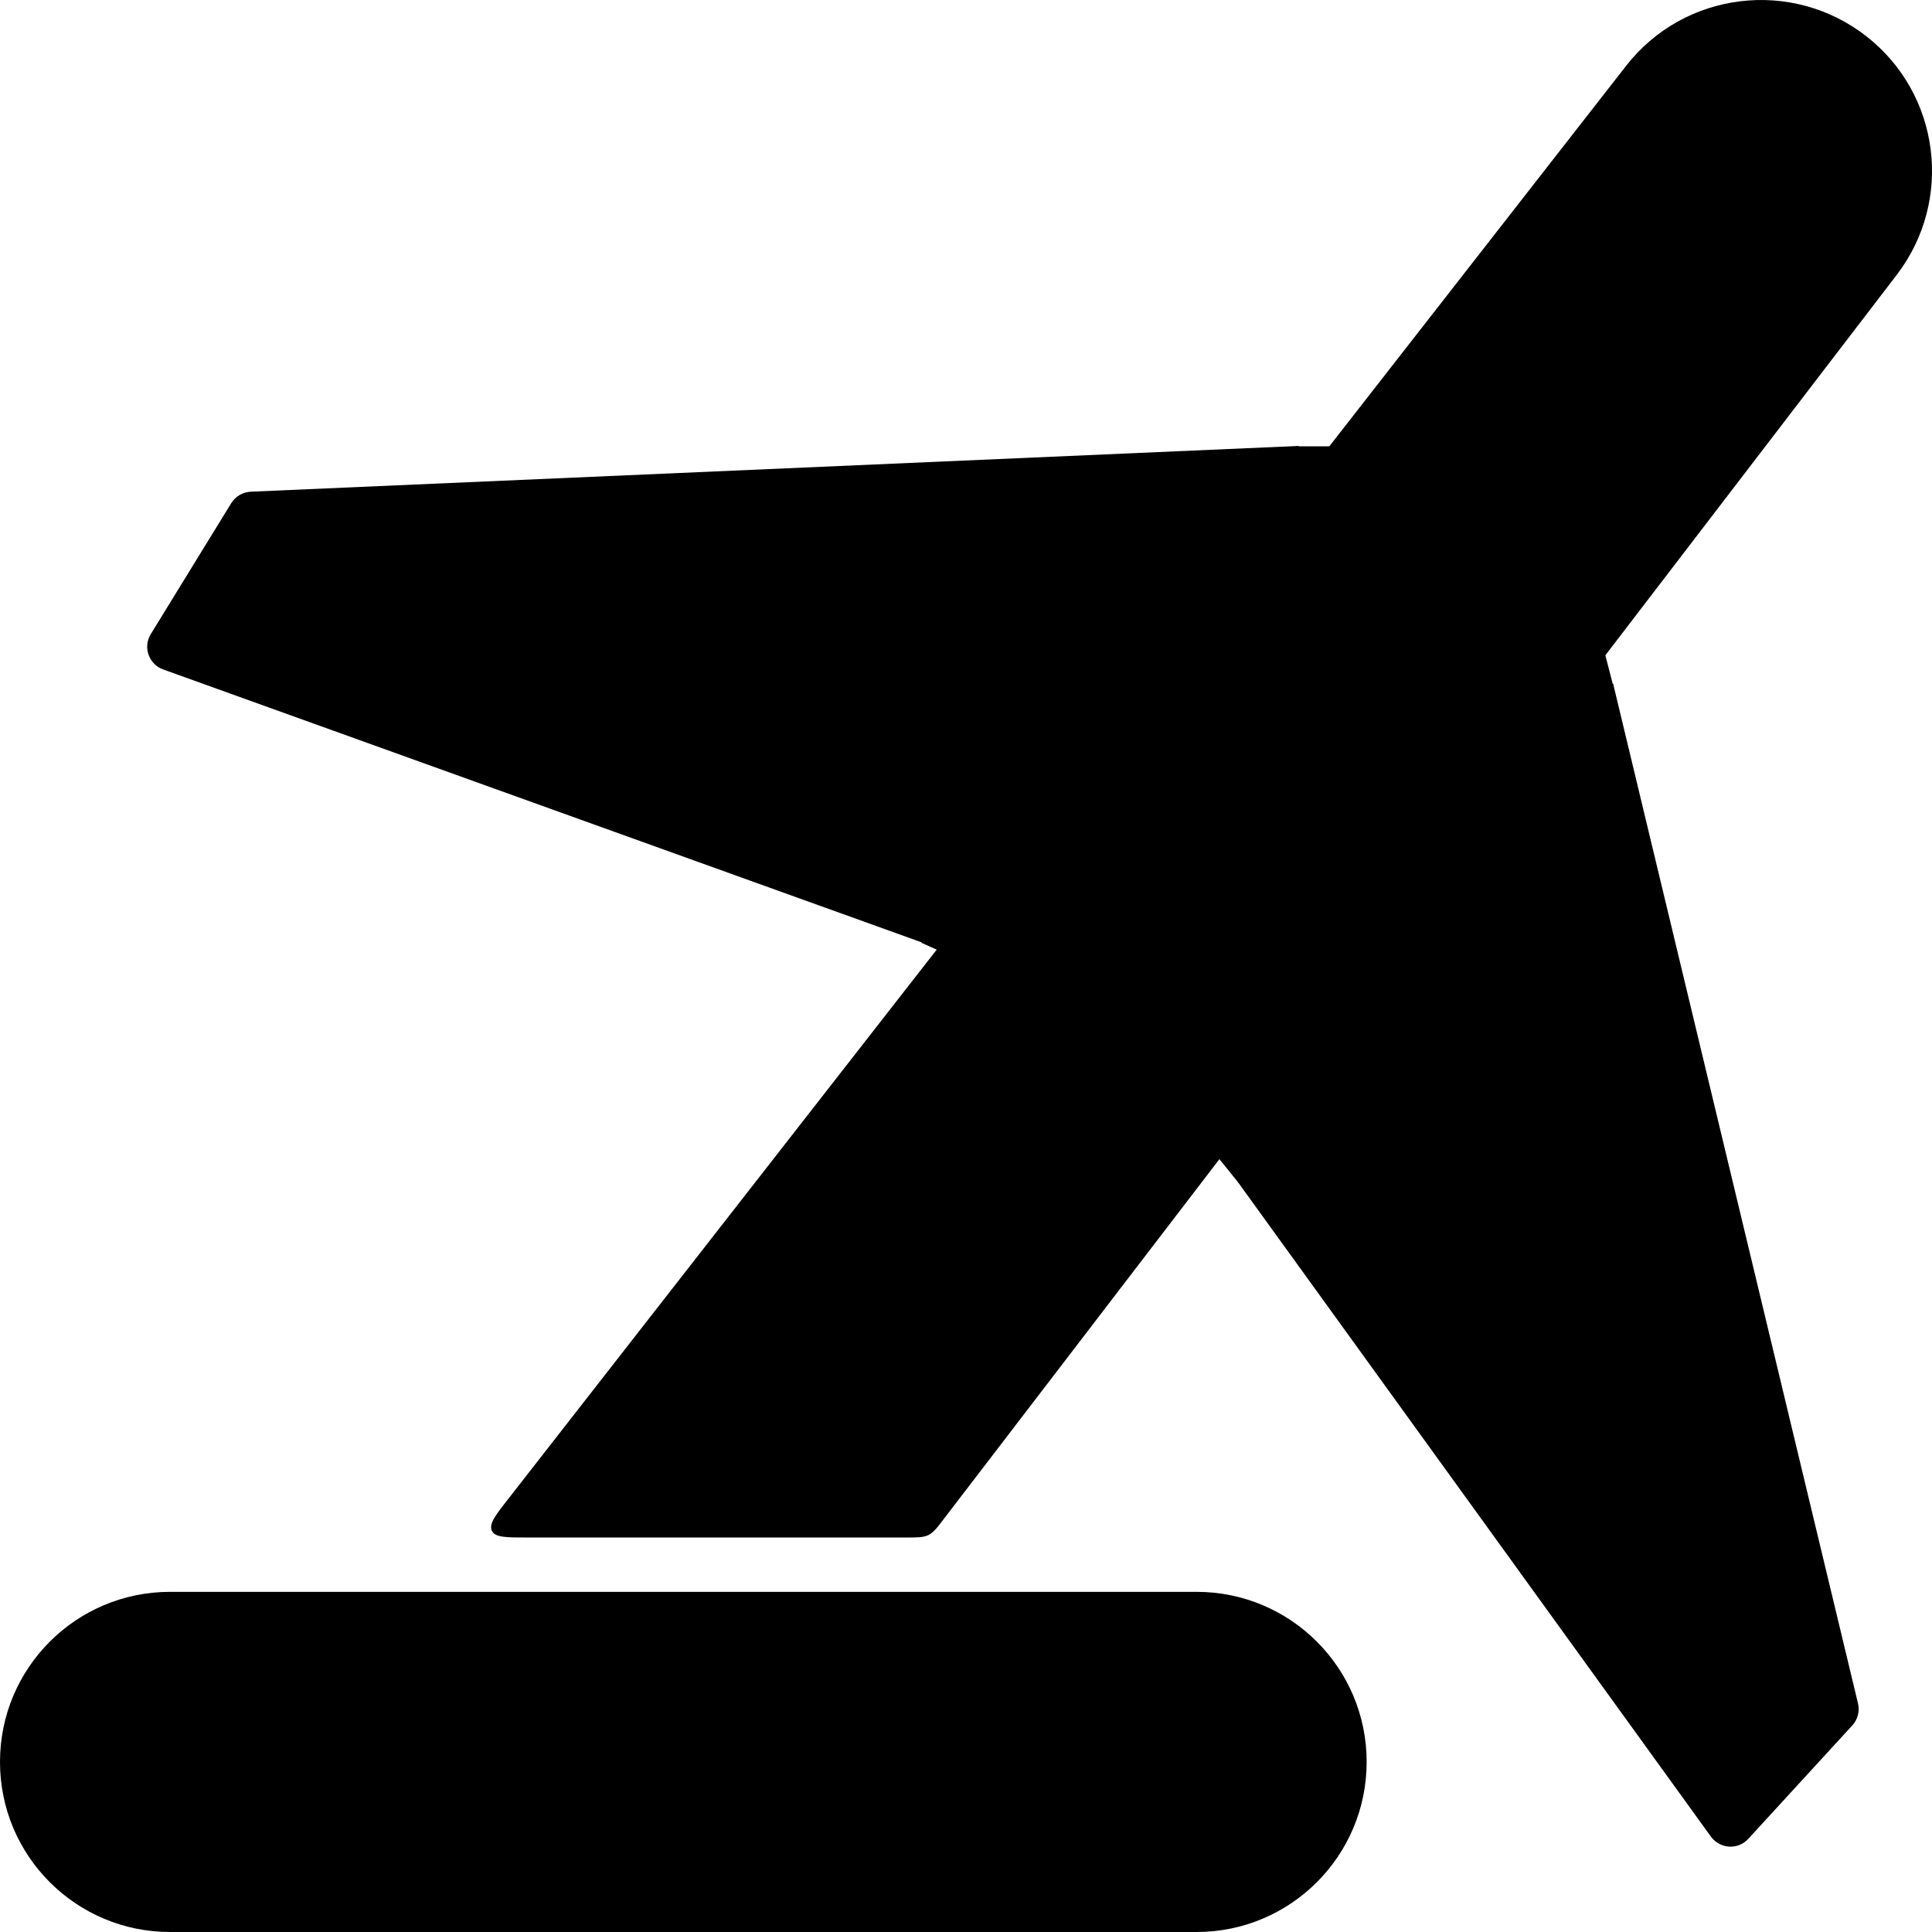
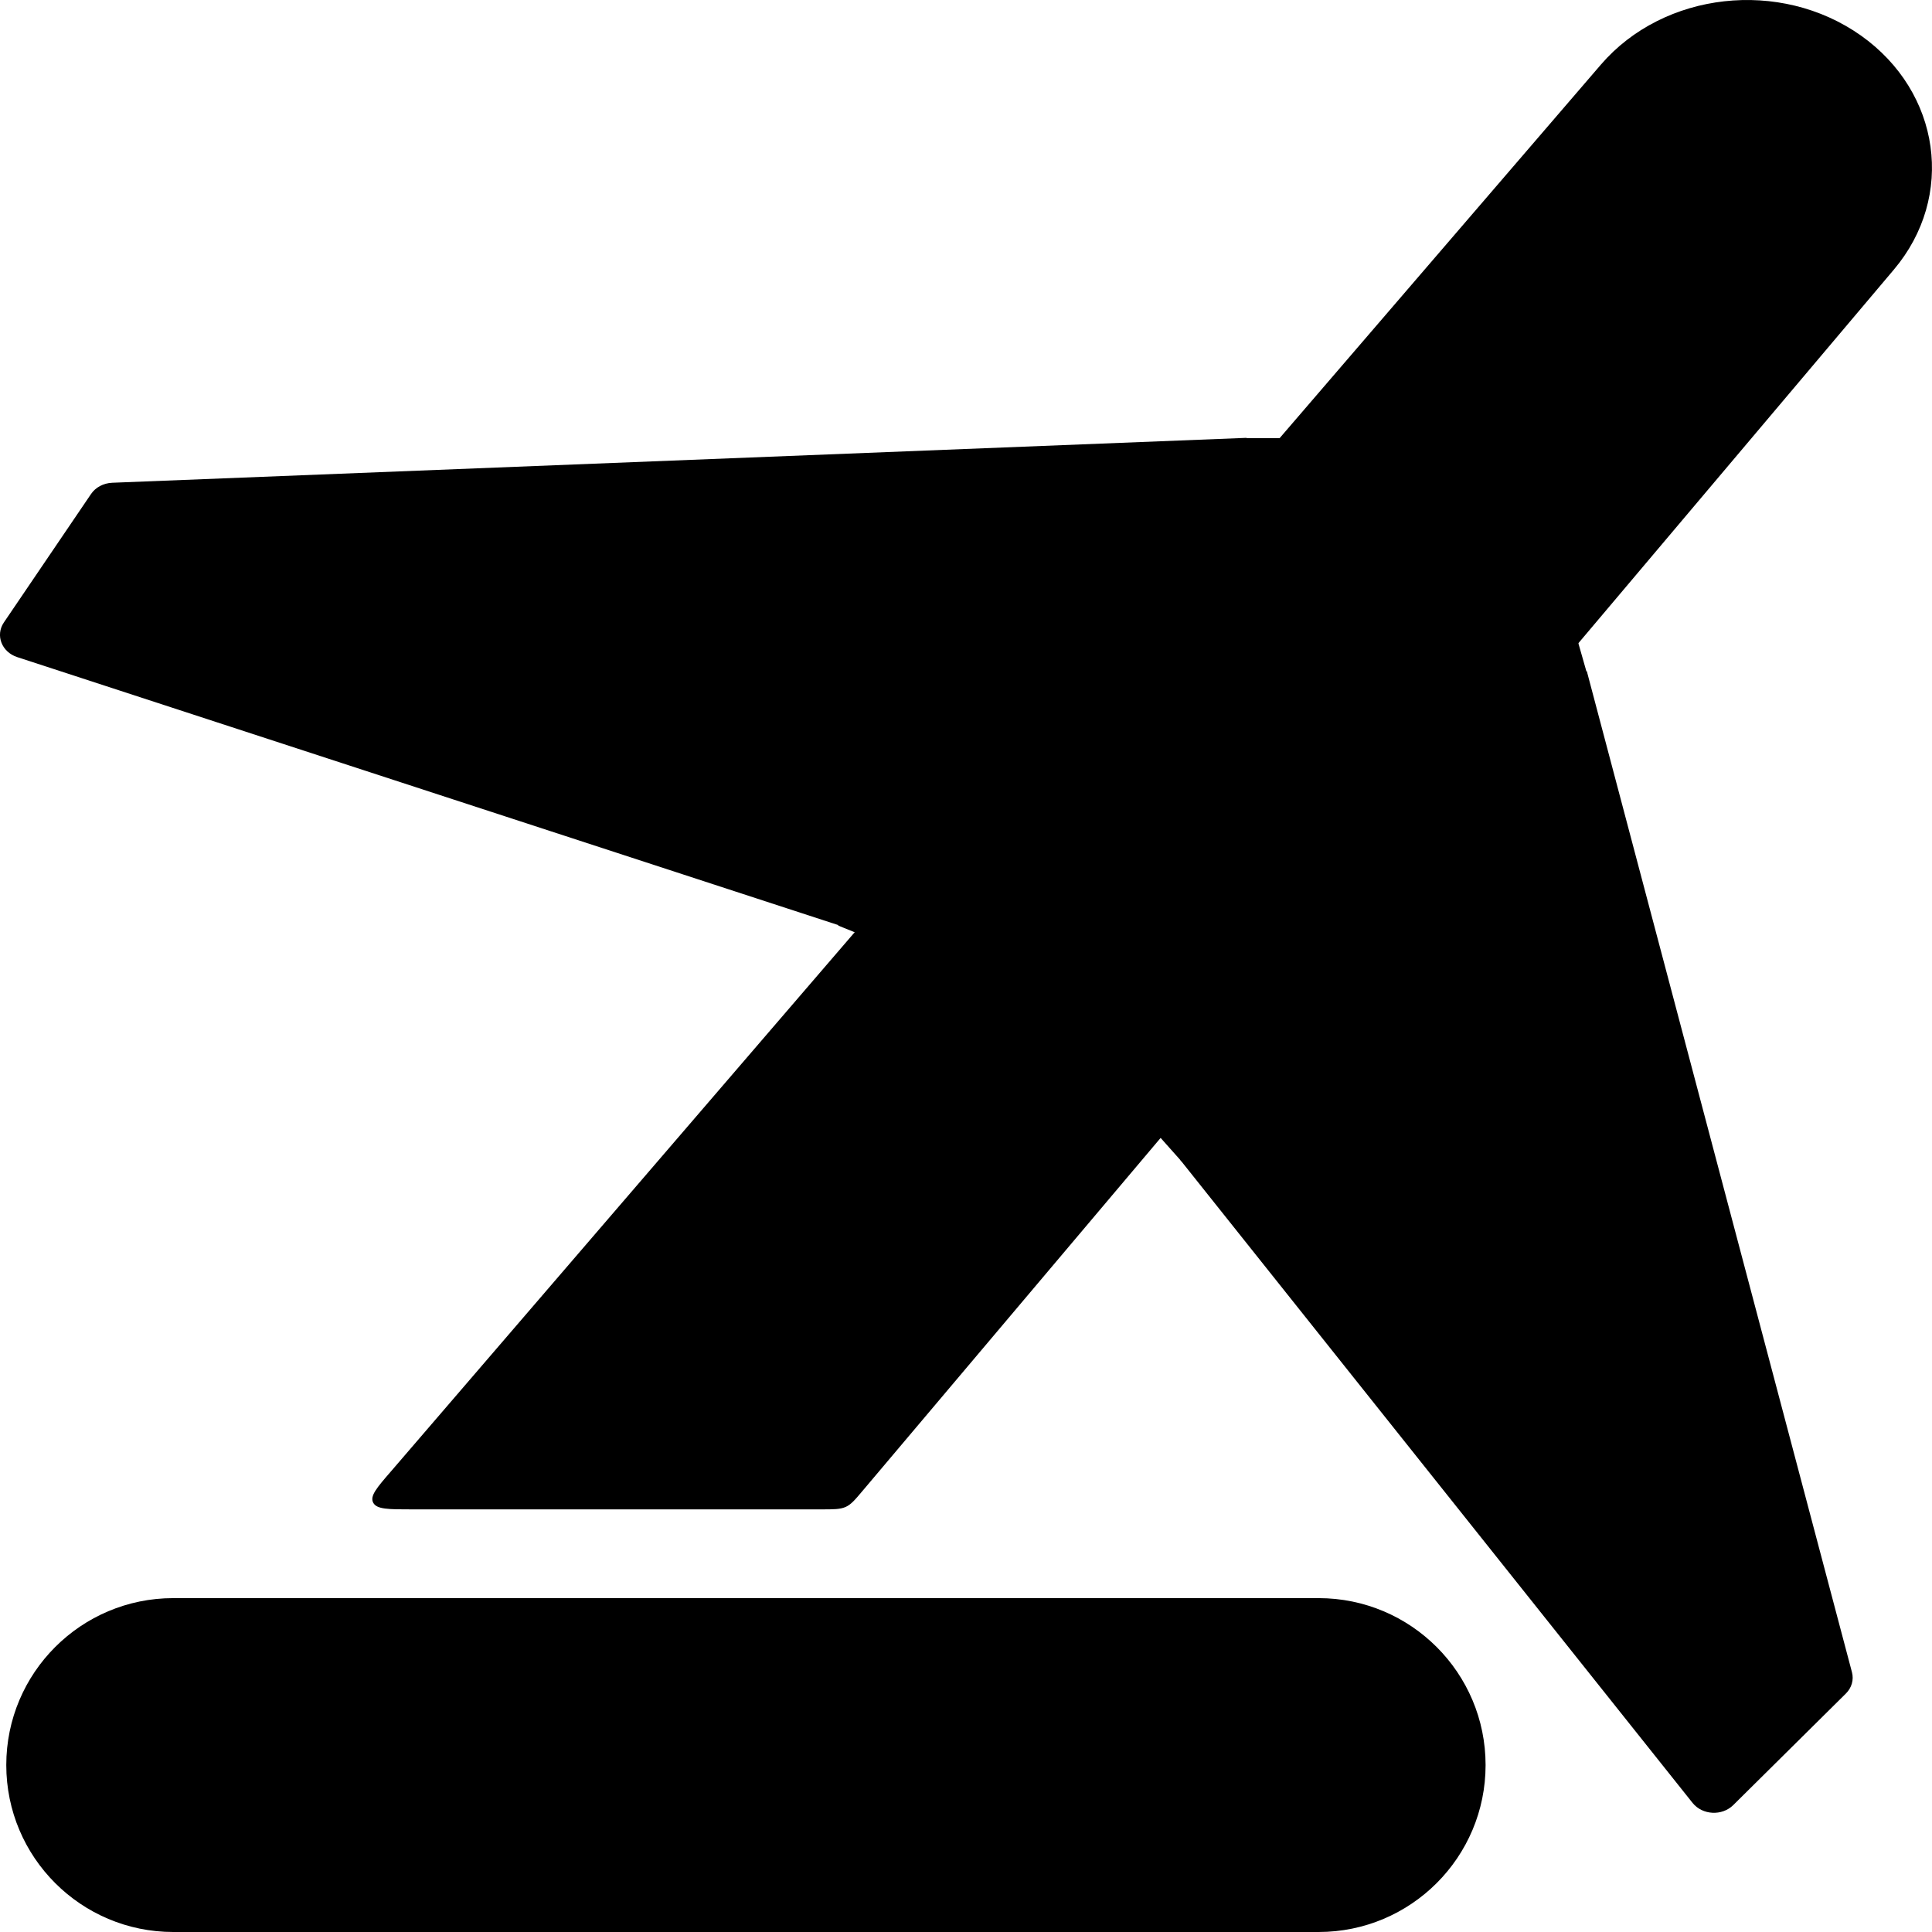
<svg xmlns="http://www.w3.org/2000/svg" width="16" height="16" viewBox="0 0 16 16" fill="none">
-   <rect y="13.183" width="11.318" height="2.817" rx="1.408" fill="black" />
-   <path d="M4.369 12.733C4.191 12.733 4.101 12.733 4.074 12.678C4.047 12.621 4.101 12.551 4.211 12.411L13.467 0.545C13.948 -0.072 14.839 -0.181 15.456 0.3C16.068 0.778 16.18 1.658 15.709 2.275L7.818 12.577C7.76 12.654 7.73 12.692 7.688 12.713C7.646 12.733 7.598 12.733 7.501 12.733H4.369Z" fill="black" />
-   <path d="M1.351 5.544L7.646 7.809L10.758 3.693L2.077 4.072C2.01 4.075 1.95 4.111 1.915 4.167L1.249 5.251C1.182 5.359 1.232 5.501 1.351 5.544Z" fill="black" />
-   <path d="M14.169 15.21L10.25 9.787L13.359 5.661L15.387 14.106C15.403 14.171 15.385 14.239 15.341 14.288L14.479 15.228C14.393 15.322 14.244 15.313 14.169 15.21Z" fill="black" />
-   <path d="M7.631 7.808L10.732 3.696L12.847 3.696L13.359 5.675L10.258 9.797L9.227 8.52L7.631 7.808Z" fill="black" />
+   <rect x="0.052" y="13.235" width="12.251" height="2.765" rx="1.383" fill="black" />
+   <path d="M3.409 12.5C3.217 12.5 3.12 12.5 3.091 12.445C3.061 12.39 3.12 12.321 3.239 12.184L13.258 0.535C13.779 -0.07 14.743 -0.178 15.411 0.294C16.073 0.763 16.195 1.628 15.684 2.233L7.144 12.346C7.08 12.422 7.048 12.46 7.003 12.48C6.957 12.5 6.905 12.5 6.8 12.5H3.409Z" fill="black" />
+   <path d="M0.143 5.442L6.957 7.666L10.325 3.626L0.929 3.998C0.857 4.001 0.791 4.036 0.754 4.091L0.032 5.155C-0.04 5.261 0.014 5.4 0.143 5.442Z" fill="black" />
+   <path d="M14.018 14.932L9.776 9.608L13.141 5.557L15.337 13.848C15.354 13.911 15.335 13.978 15.286 14.026L14.354 14.949C14.261 15.041 14.099 15.032 14.018 14.932Z" fill="black" />
+   <path d="M6.941 7.665L10.297 3.629L12.587 3.629L13.141 5.571L9.784 9.617L8.668 8.364L6.941 7.665Z" fill="black" />
</svg>
